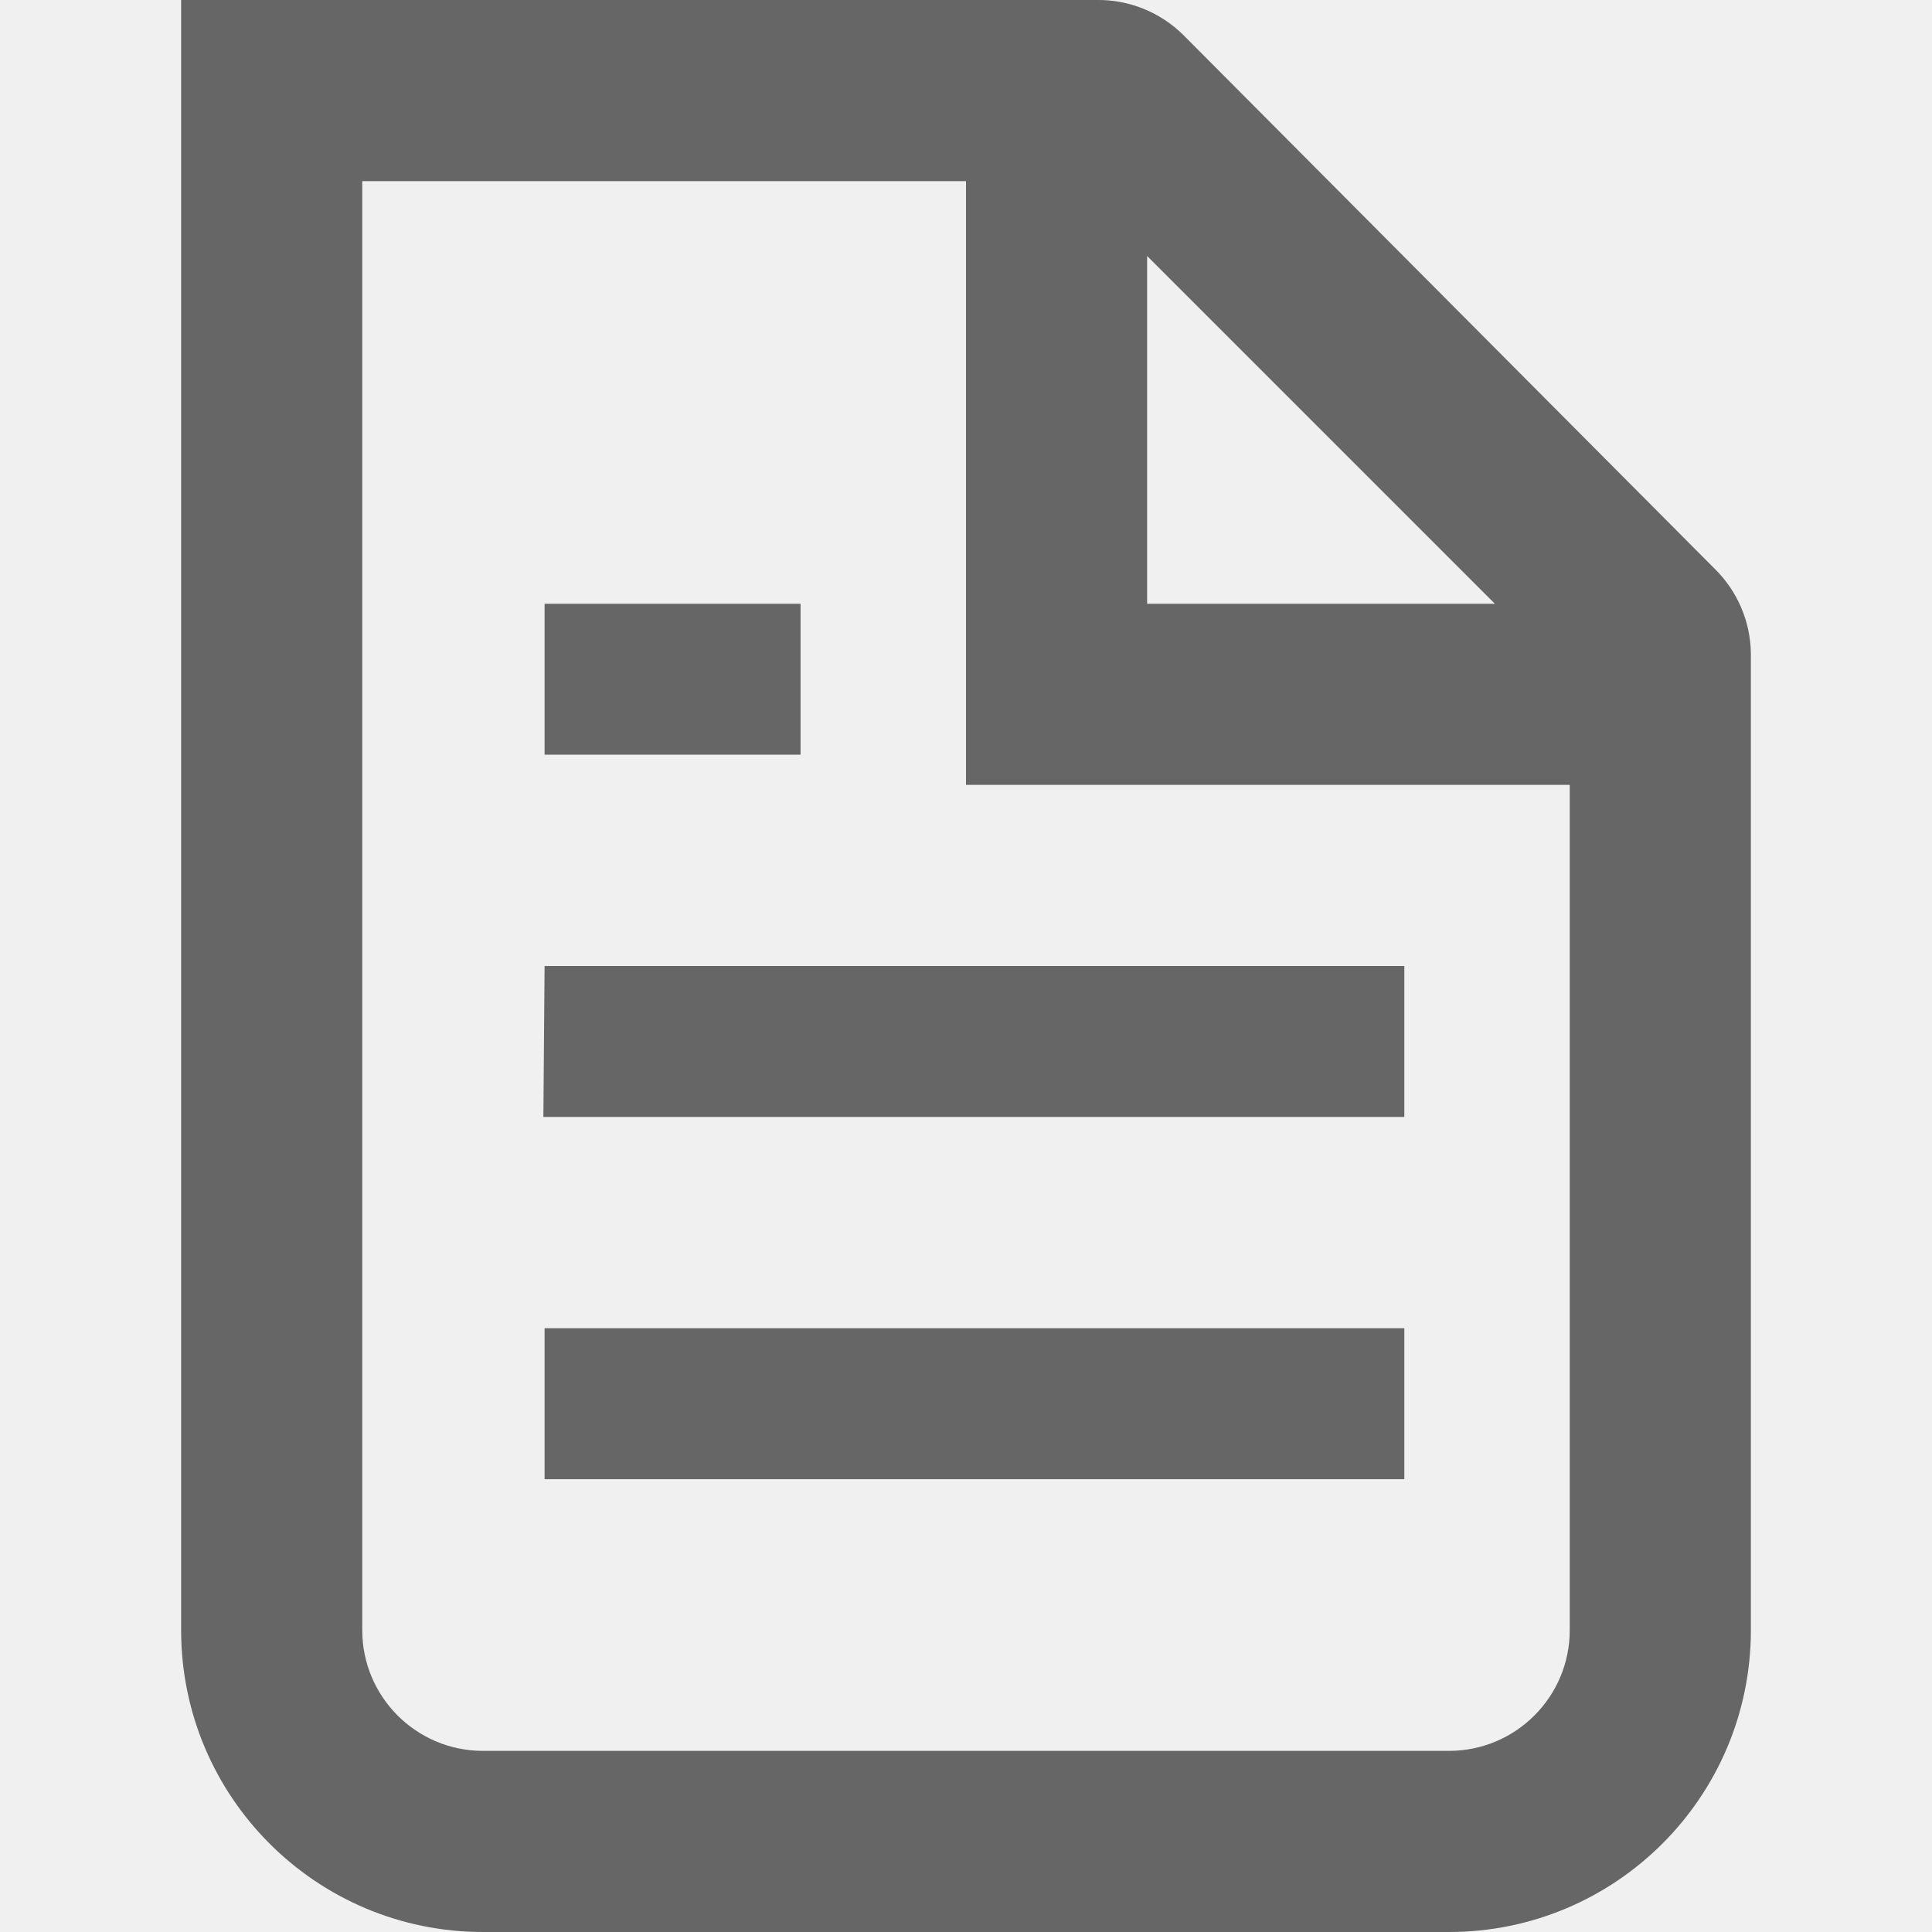
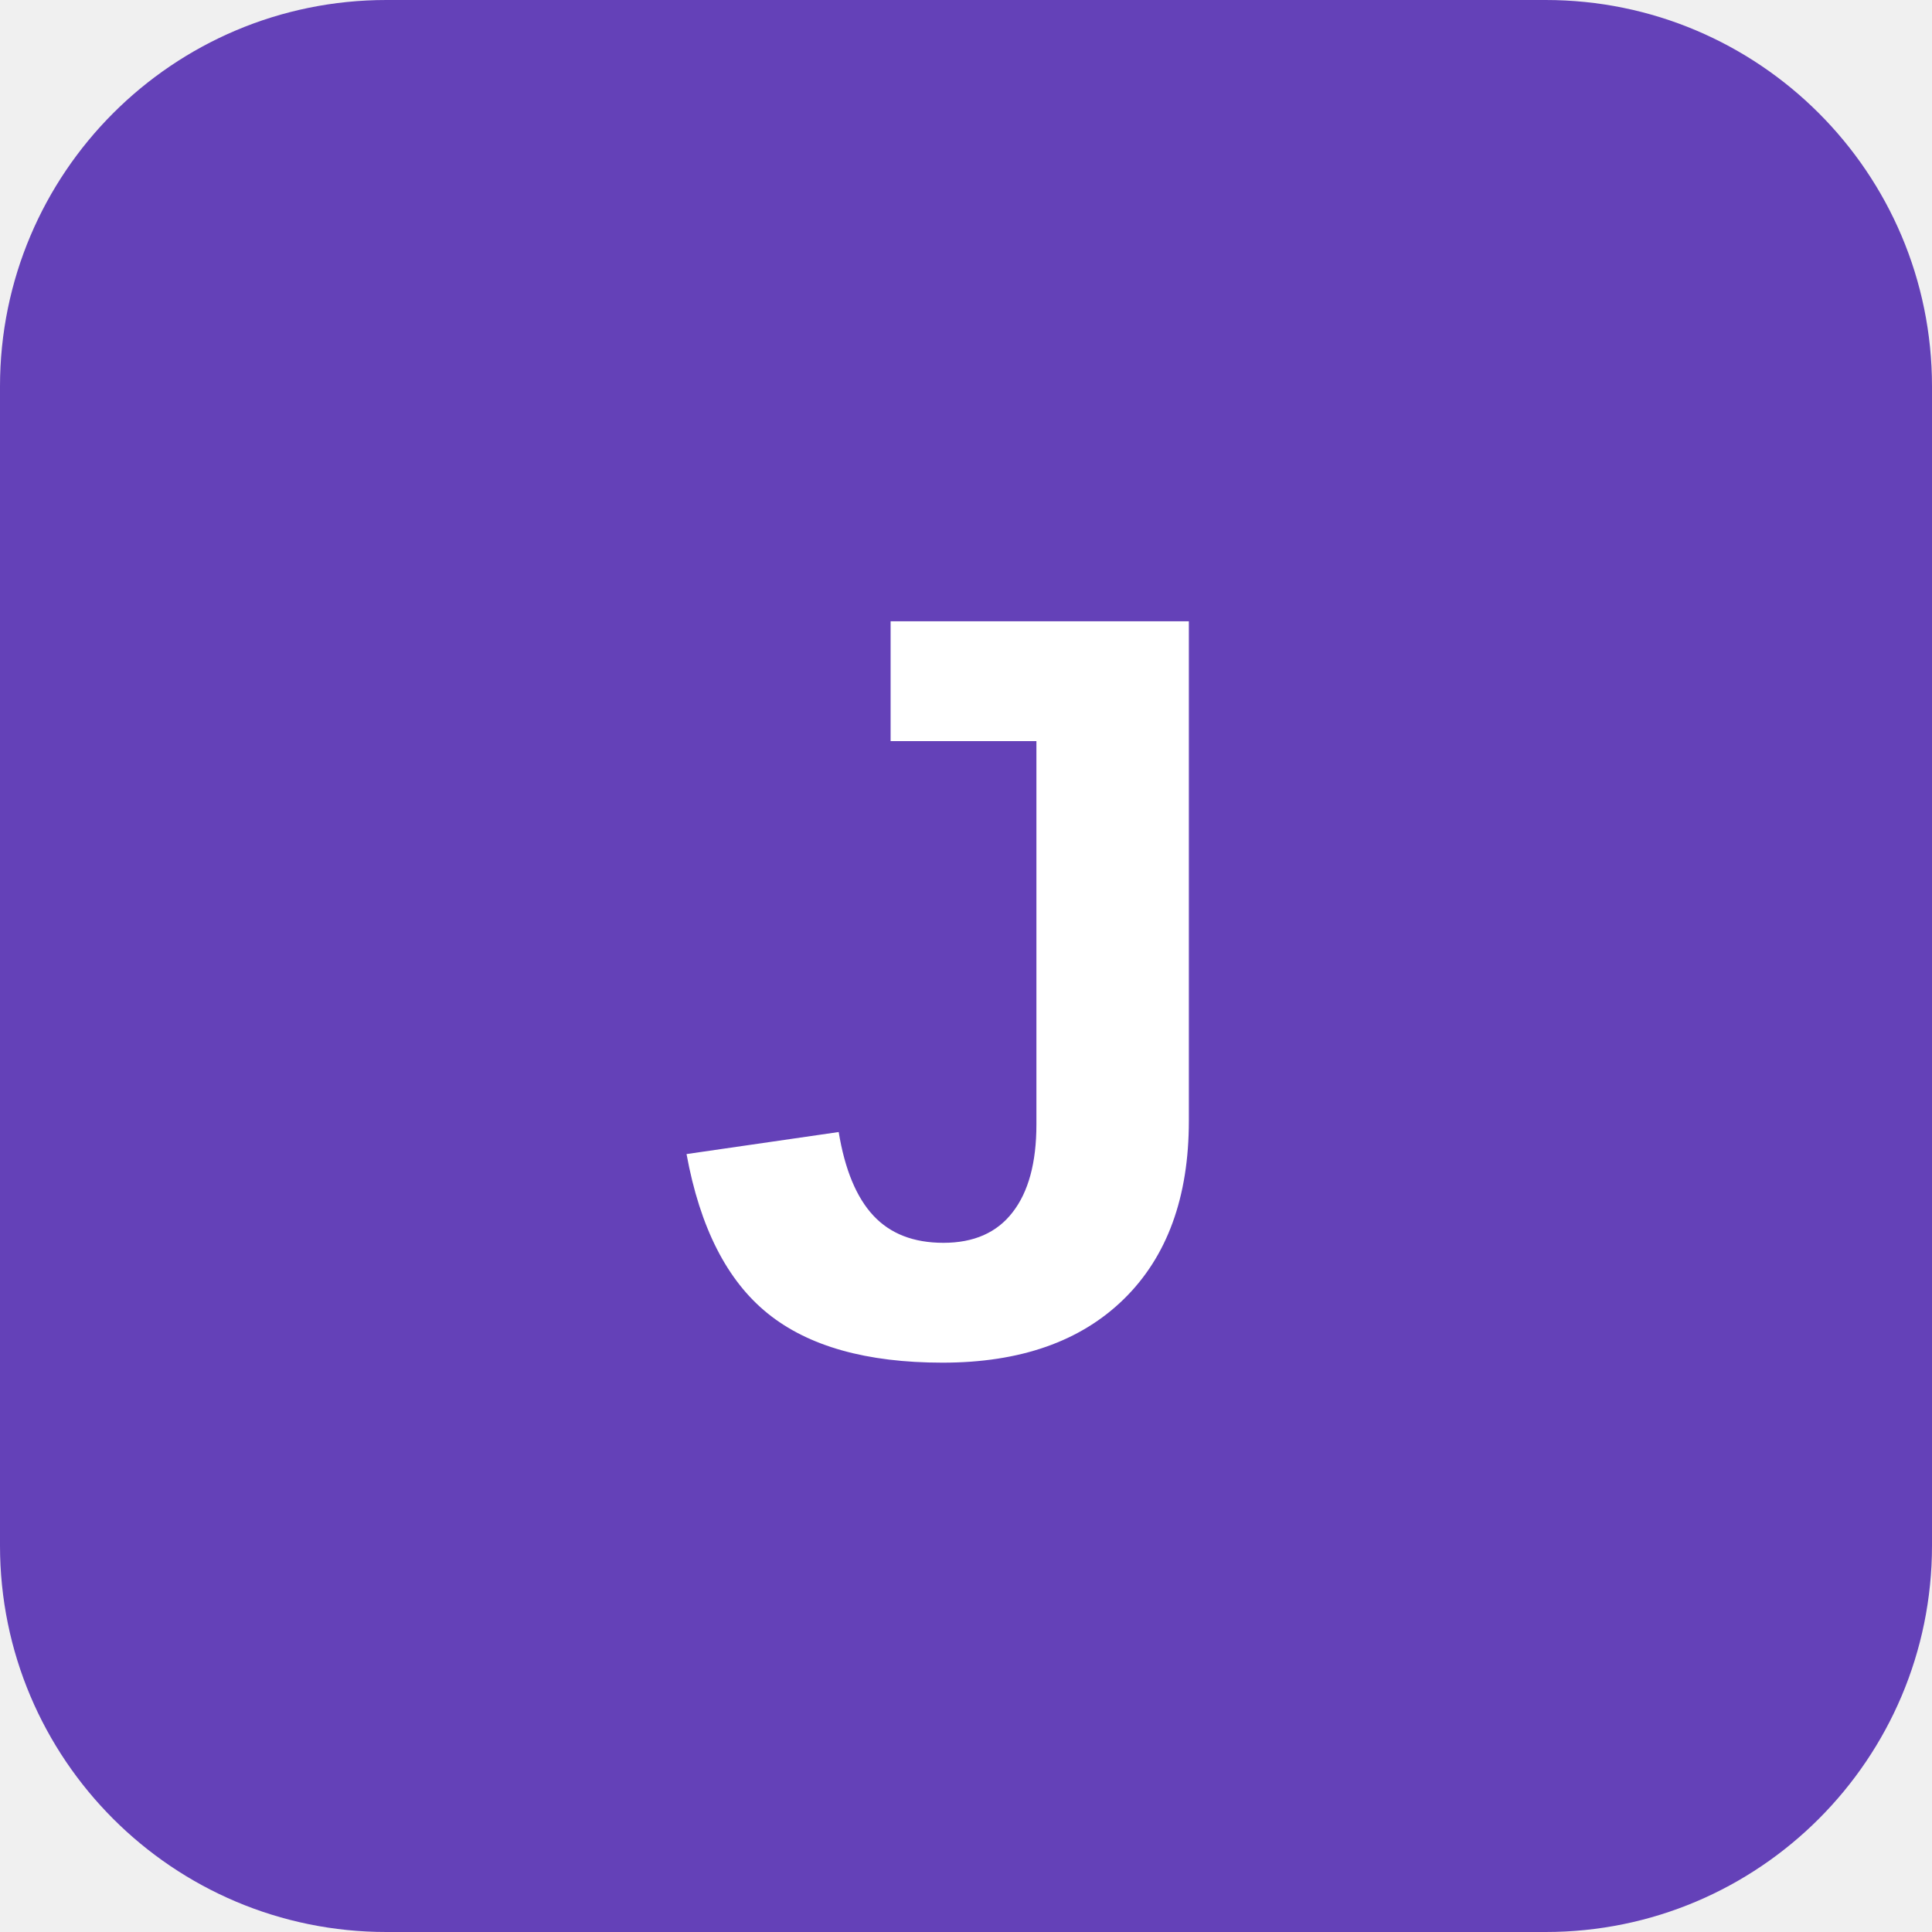
- <svg xmlns="http://www.w3.org/2000/svg" fill="none" viewBox="0 0 16 16">
-   <path d="M14.5 13.5V5.41a1 1 0 0 0-.3-.7L9.8.29A1 1 0 0 0 9.08 0H1.5v13.5A2.5 2.5 0 0 0 4 16h8a2.5 2.5 0 0 0 2.5-2.5m-1.5 0v-7H8v-5H3v12a1 1 0 0 0 1 1h8a1 1 0 0 0 1-1M9.5 5V2.12L12.38 5zM5.13 5h-.62v1.25h2.12V5zm-.62 3h7.12v1.25H4.5zm.62 3h-.62v1.25h7.12V11z" clip-rule="evenodd" fill="#666" fill-rule="evenodd" />
+ <svg xmlns="http://www.w3.org/2000/svg" viewBox="0 0 100 100">
+   <rect width="100" height="100" rx="20" fill="#6441B8" />
+   <text x="50" y="70" text-anchor="middle" font-family="Arial,sans-serif" font-size="55" font-weight="bold" fill="white">J</text>
</svg>
